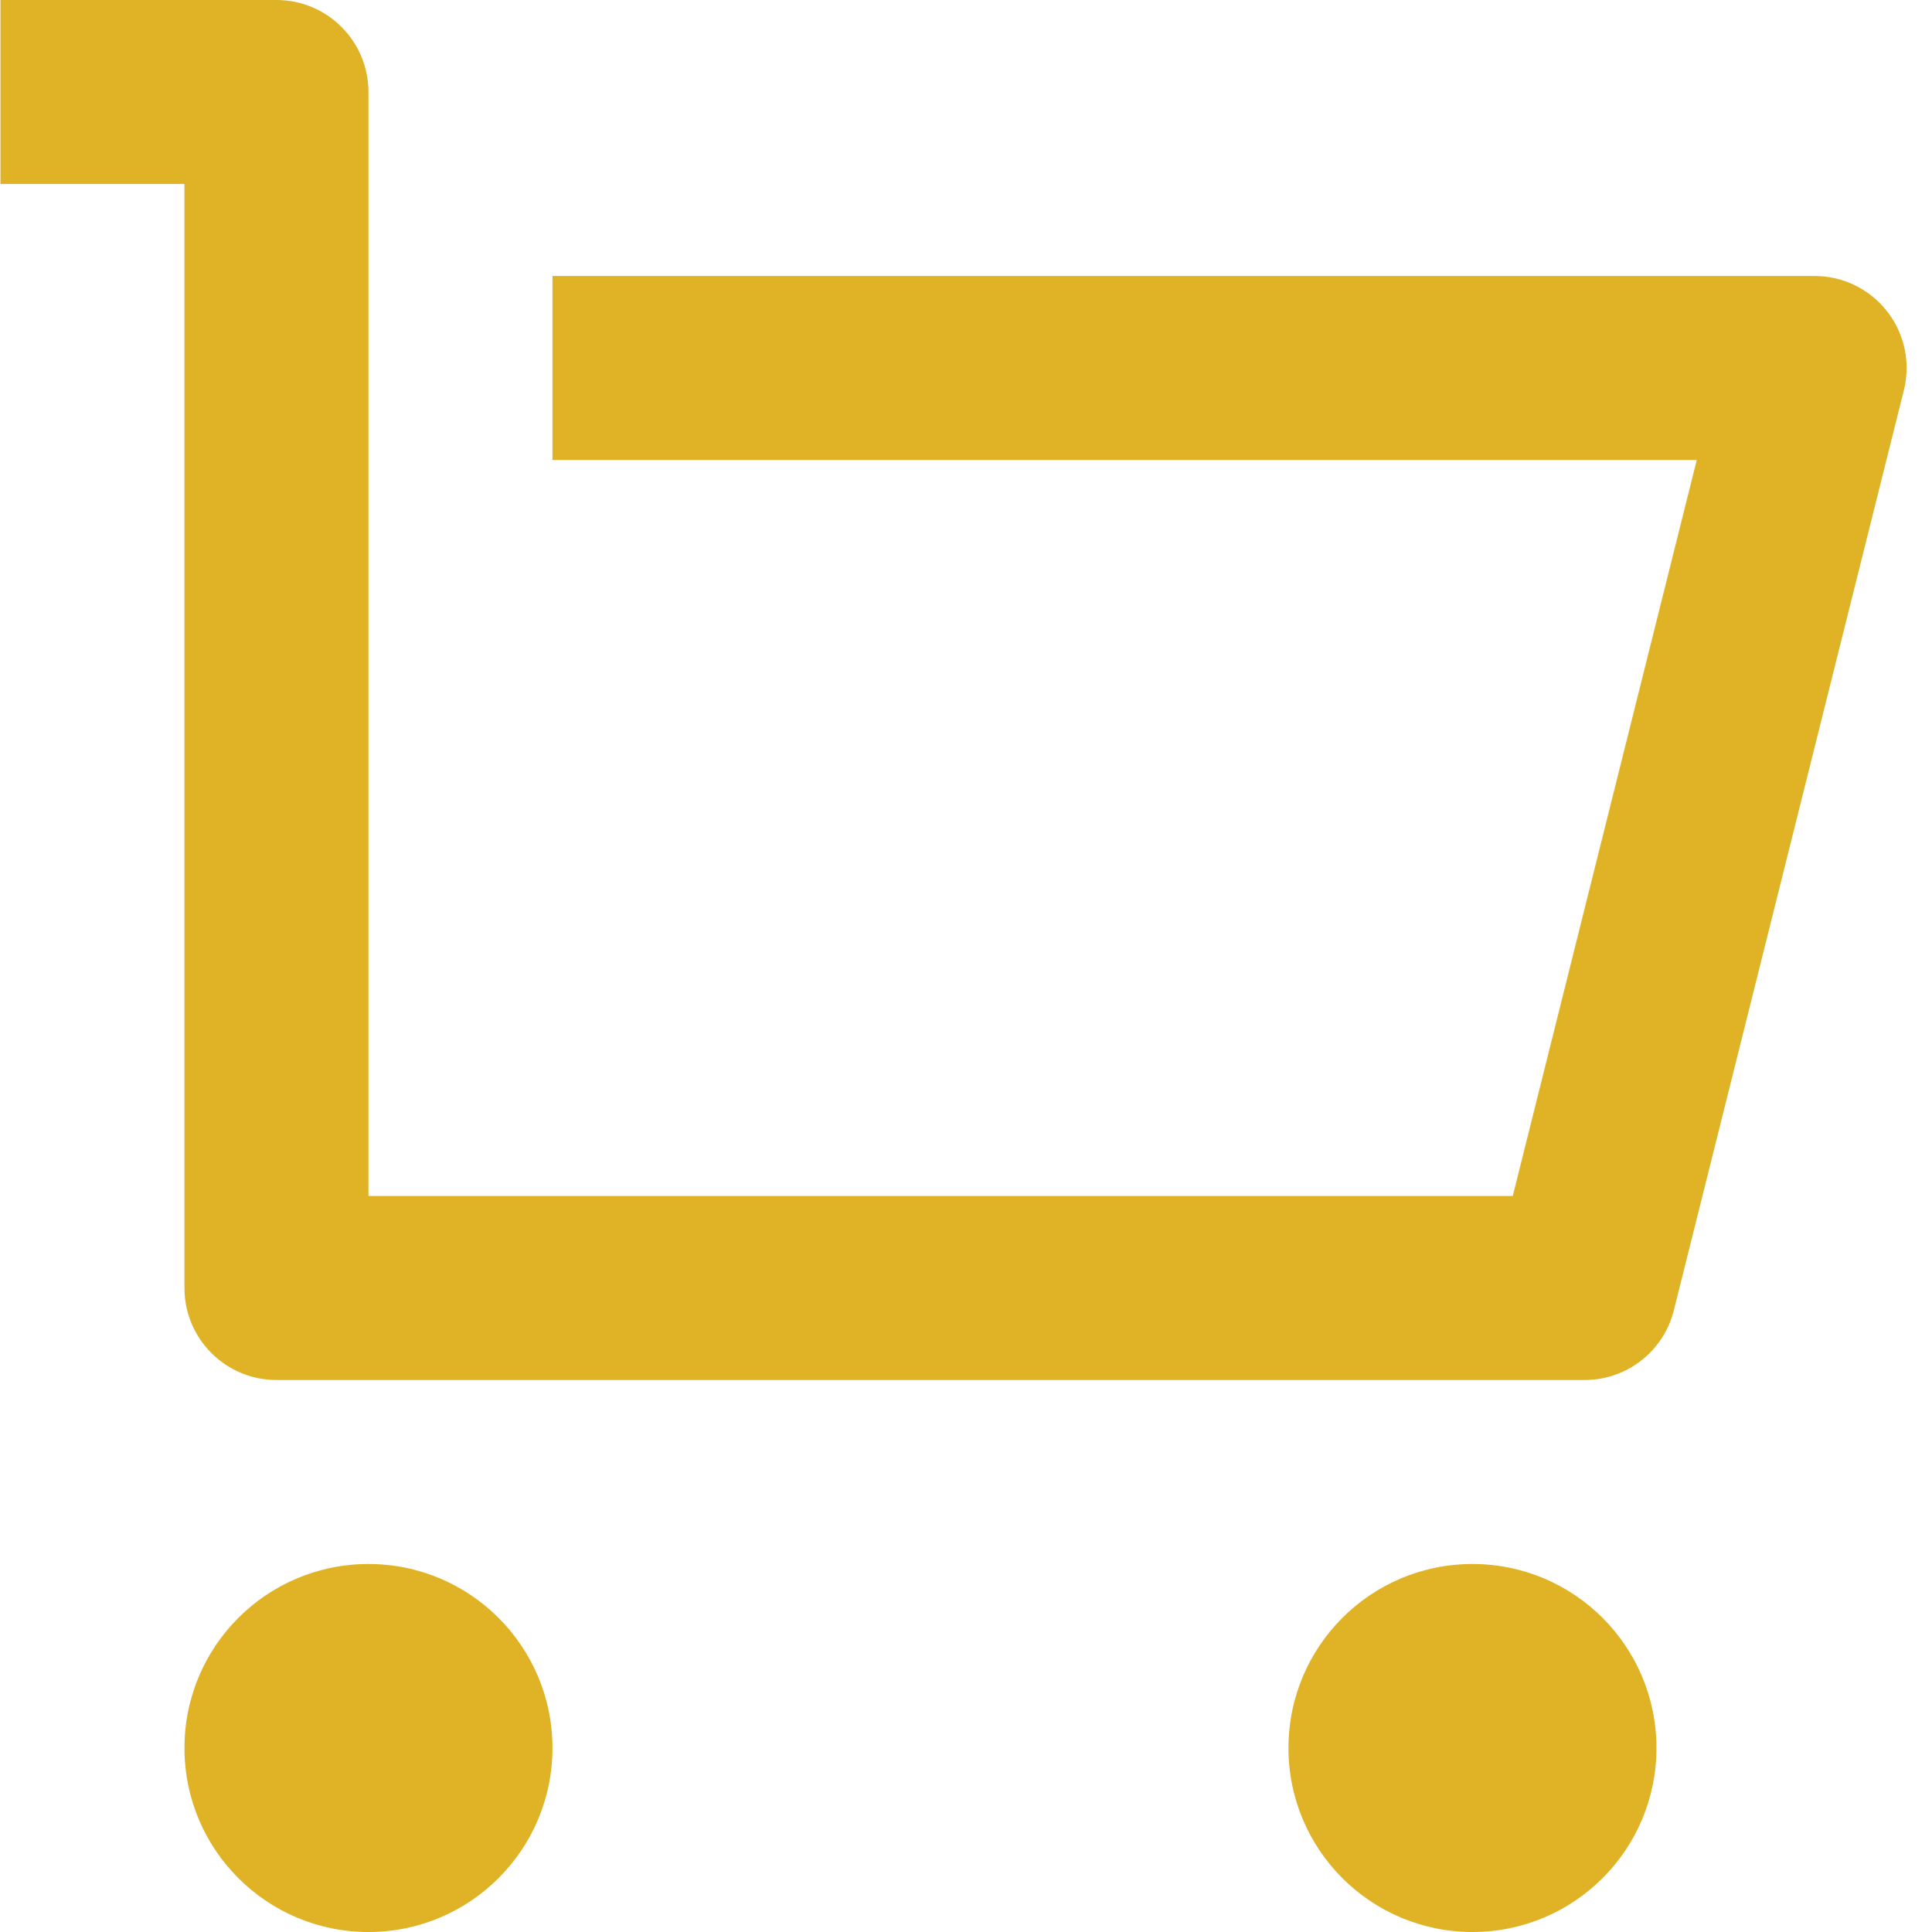
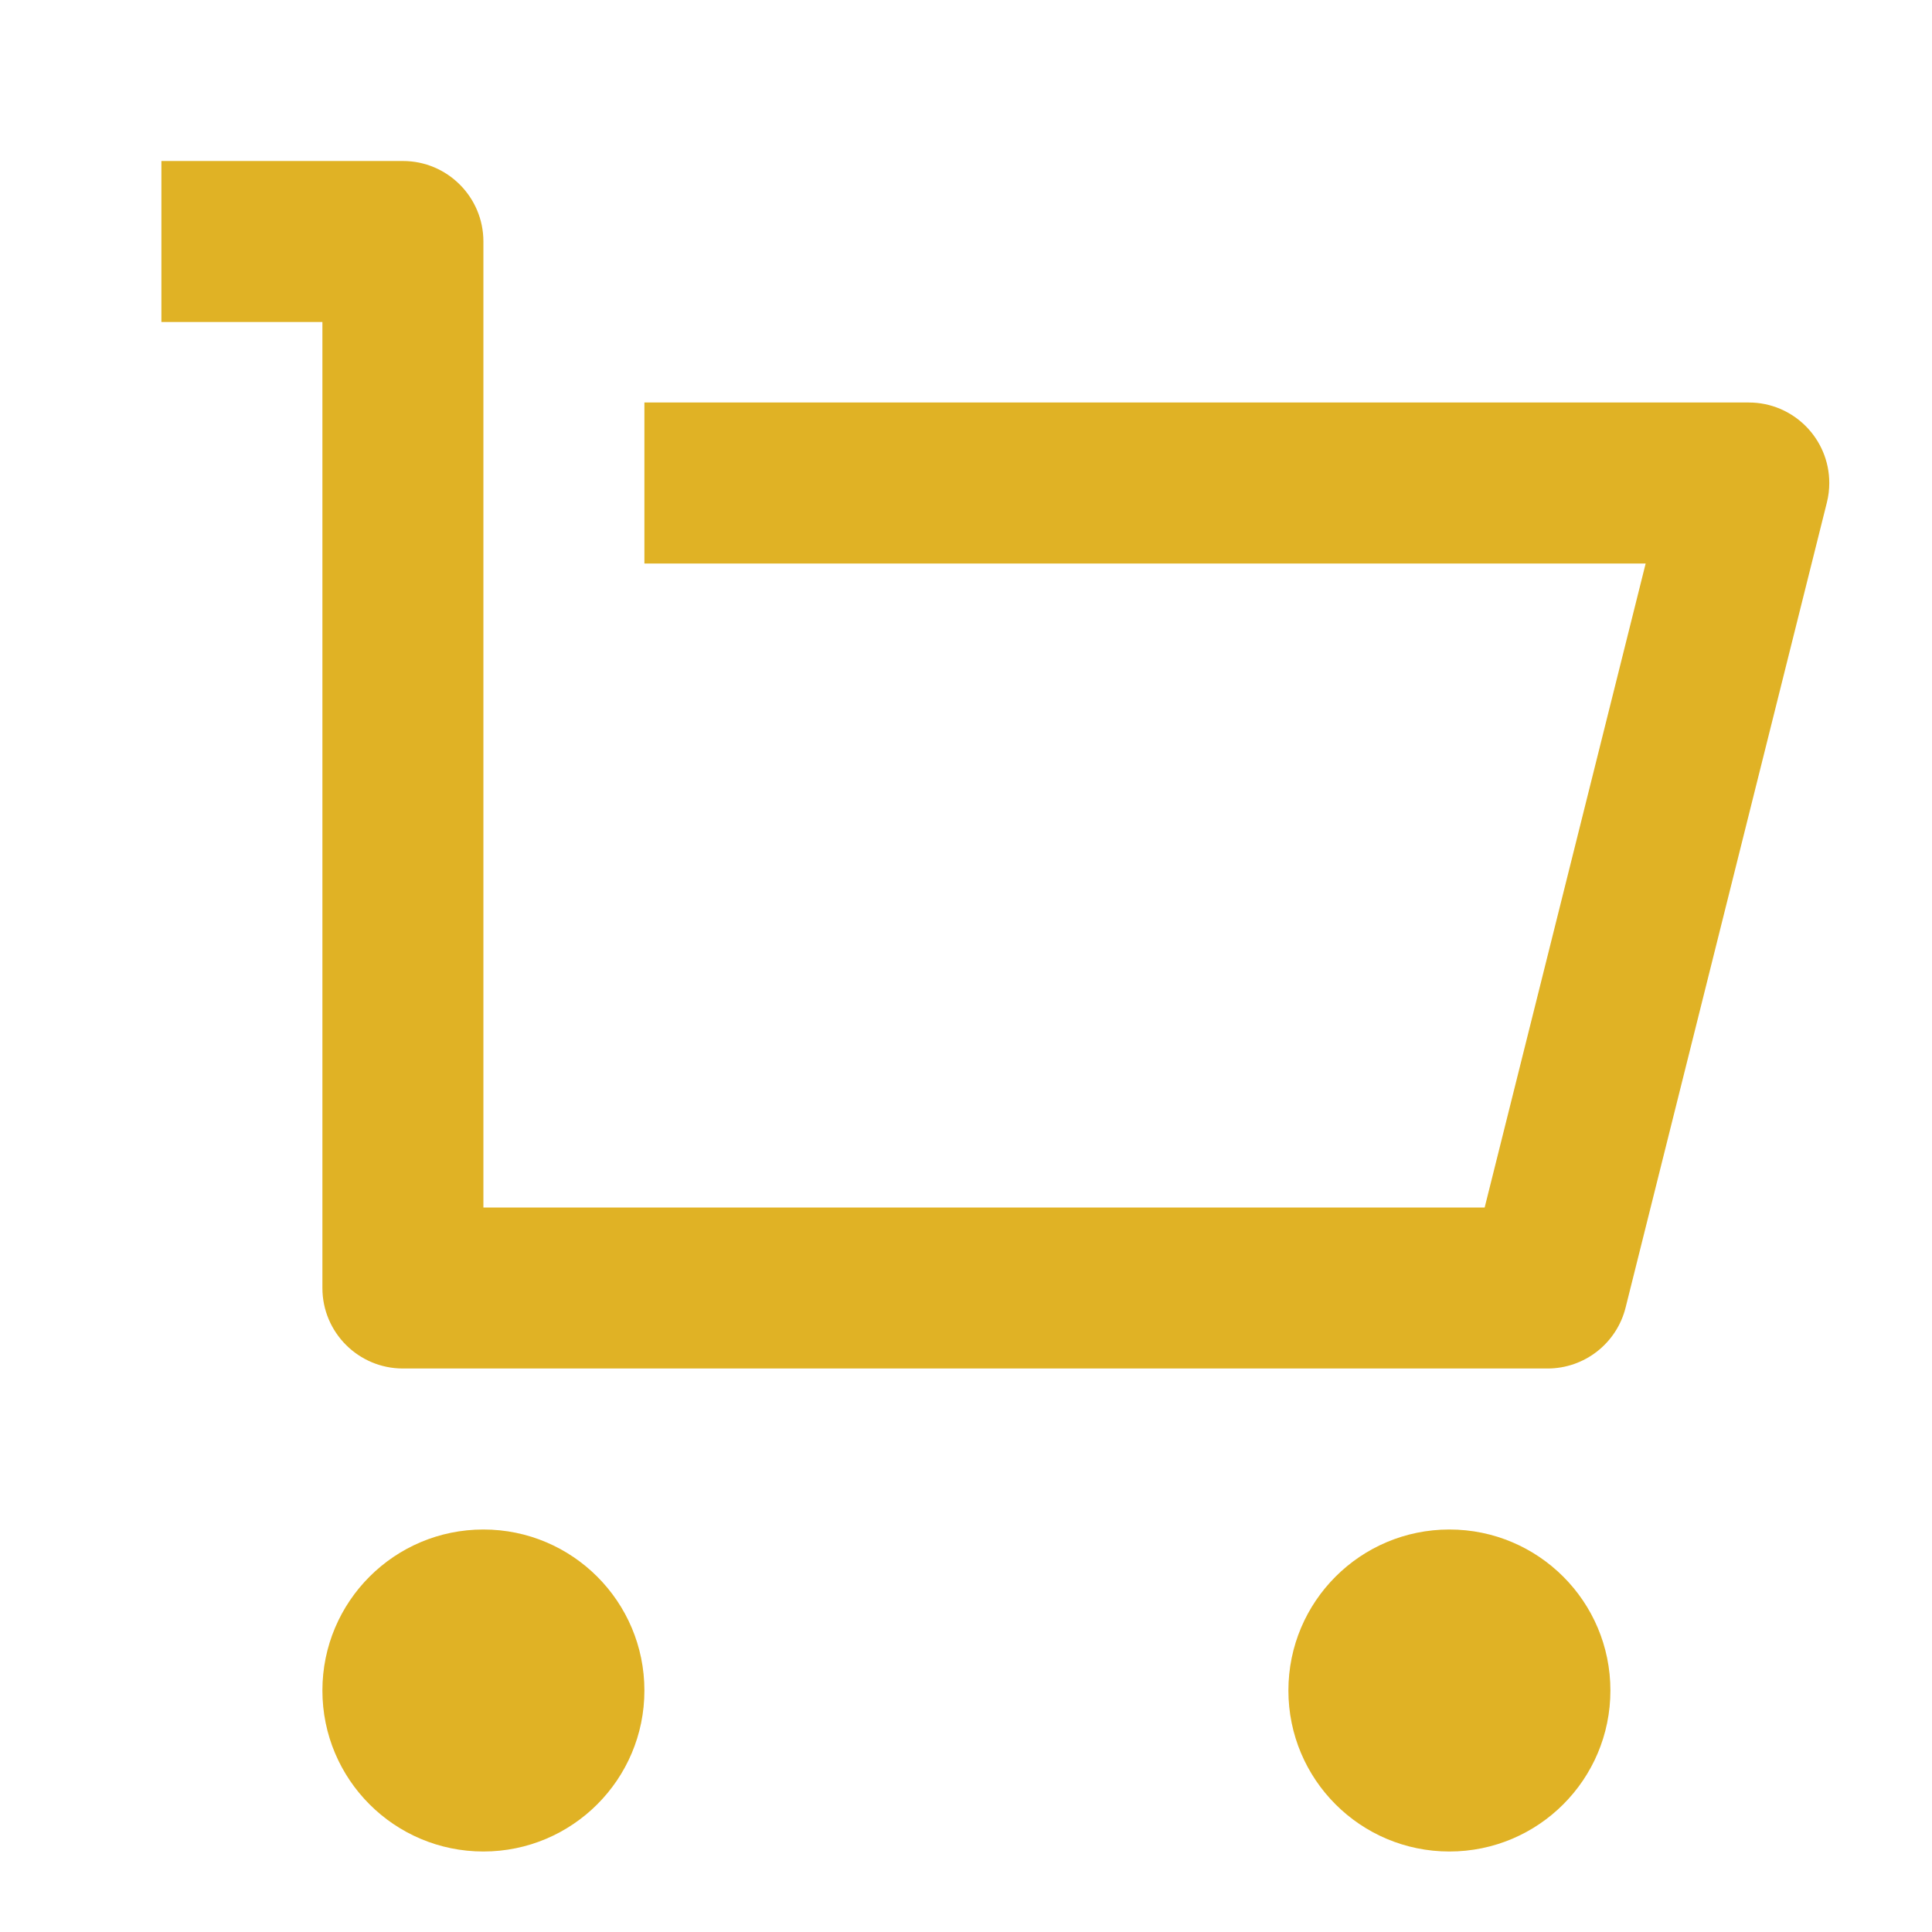
- <svg xmlns="http://www.w3.org/2000/svg" width="21" height="21" viewBox="0 0 21 21" fill="none">
-   <path d="M2.005 14V2H0.005V0H3.005C3.557 0 4.005 0.448 4.005 1V13H16.443L18.443 5H6.005V3H19.724C20.276 3 20.724 3.448 20.724 4C20.724 4.082 20.714 4.163 20.694 4.243L18.194 14.242C18.083 14.688 17.683 15 17.224 15H3.005C2.453 15 2.005 14.552 2.005 14ZM4.005 21C2.9 21 2.005 20.105 2.005 19C2.005 17.895 2.9 17 4.005 17C5.109 17 6.005 17.895 6.005 19C6.005 20.105 5.109 21 4.005 21ZM16.005 21C14.9 21 14.005 20.105 14.005 19C14.005 17.895 14.9 17 16.005 17C17.11 17 18.005 17.895 18.005 19C18.005 20.105 17.11 21 16.005 21Z" fill="#E0B225" />
+ <svg xmlns="http://www.w3.org/2000/svg" width="24" height="24" viewBox="0 0 24 24" fill="none">
+   <path d="M4.005 16V4H2.005V2H5.005C5.557 2 6.005 2.448 6.005 3V15H18.443L20.443 7H8.005V5H21.724C22.276 5 22.724 5.448 22.724 6C22.724 6.082 22.714 6.163 22.694 6.243L20.194 16.242C20.083 16.688 19.683 17 19.224 17H5.005C4.453 17 4.005 16.552 4.005 16ZM6.005 23C4.9 23 4.005 22.105 4.005 21C4.005 19.895 4.9 19 6.005 19C7.109 19 8.005 19.895 8.005 21C8.005 22.105 7.109 23 6.005 23ZM18.005 23C16.9 23 16.005 22.105 16.005 21C16.005 19.895 16.9 19 18.005 19C19.11 19 20.005 19.895 20.005 21C20.005 22.105 19.11 23 18.005 23Z" fill="#E0B225" />
</svg>
